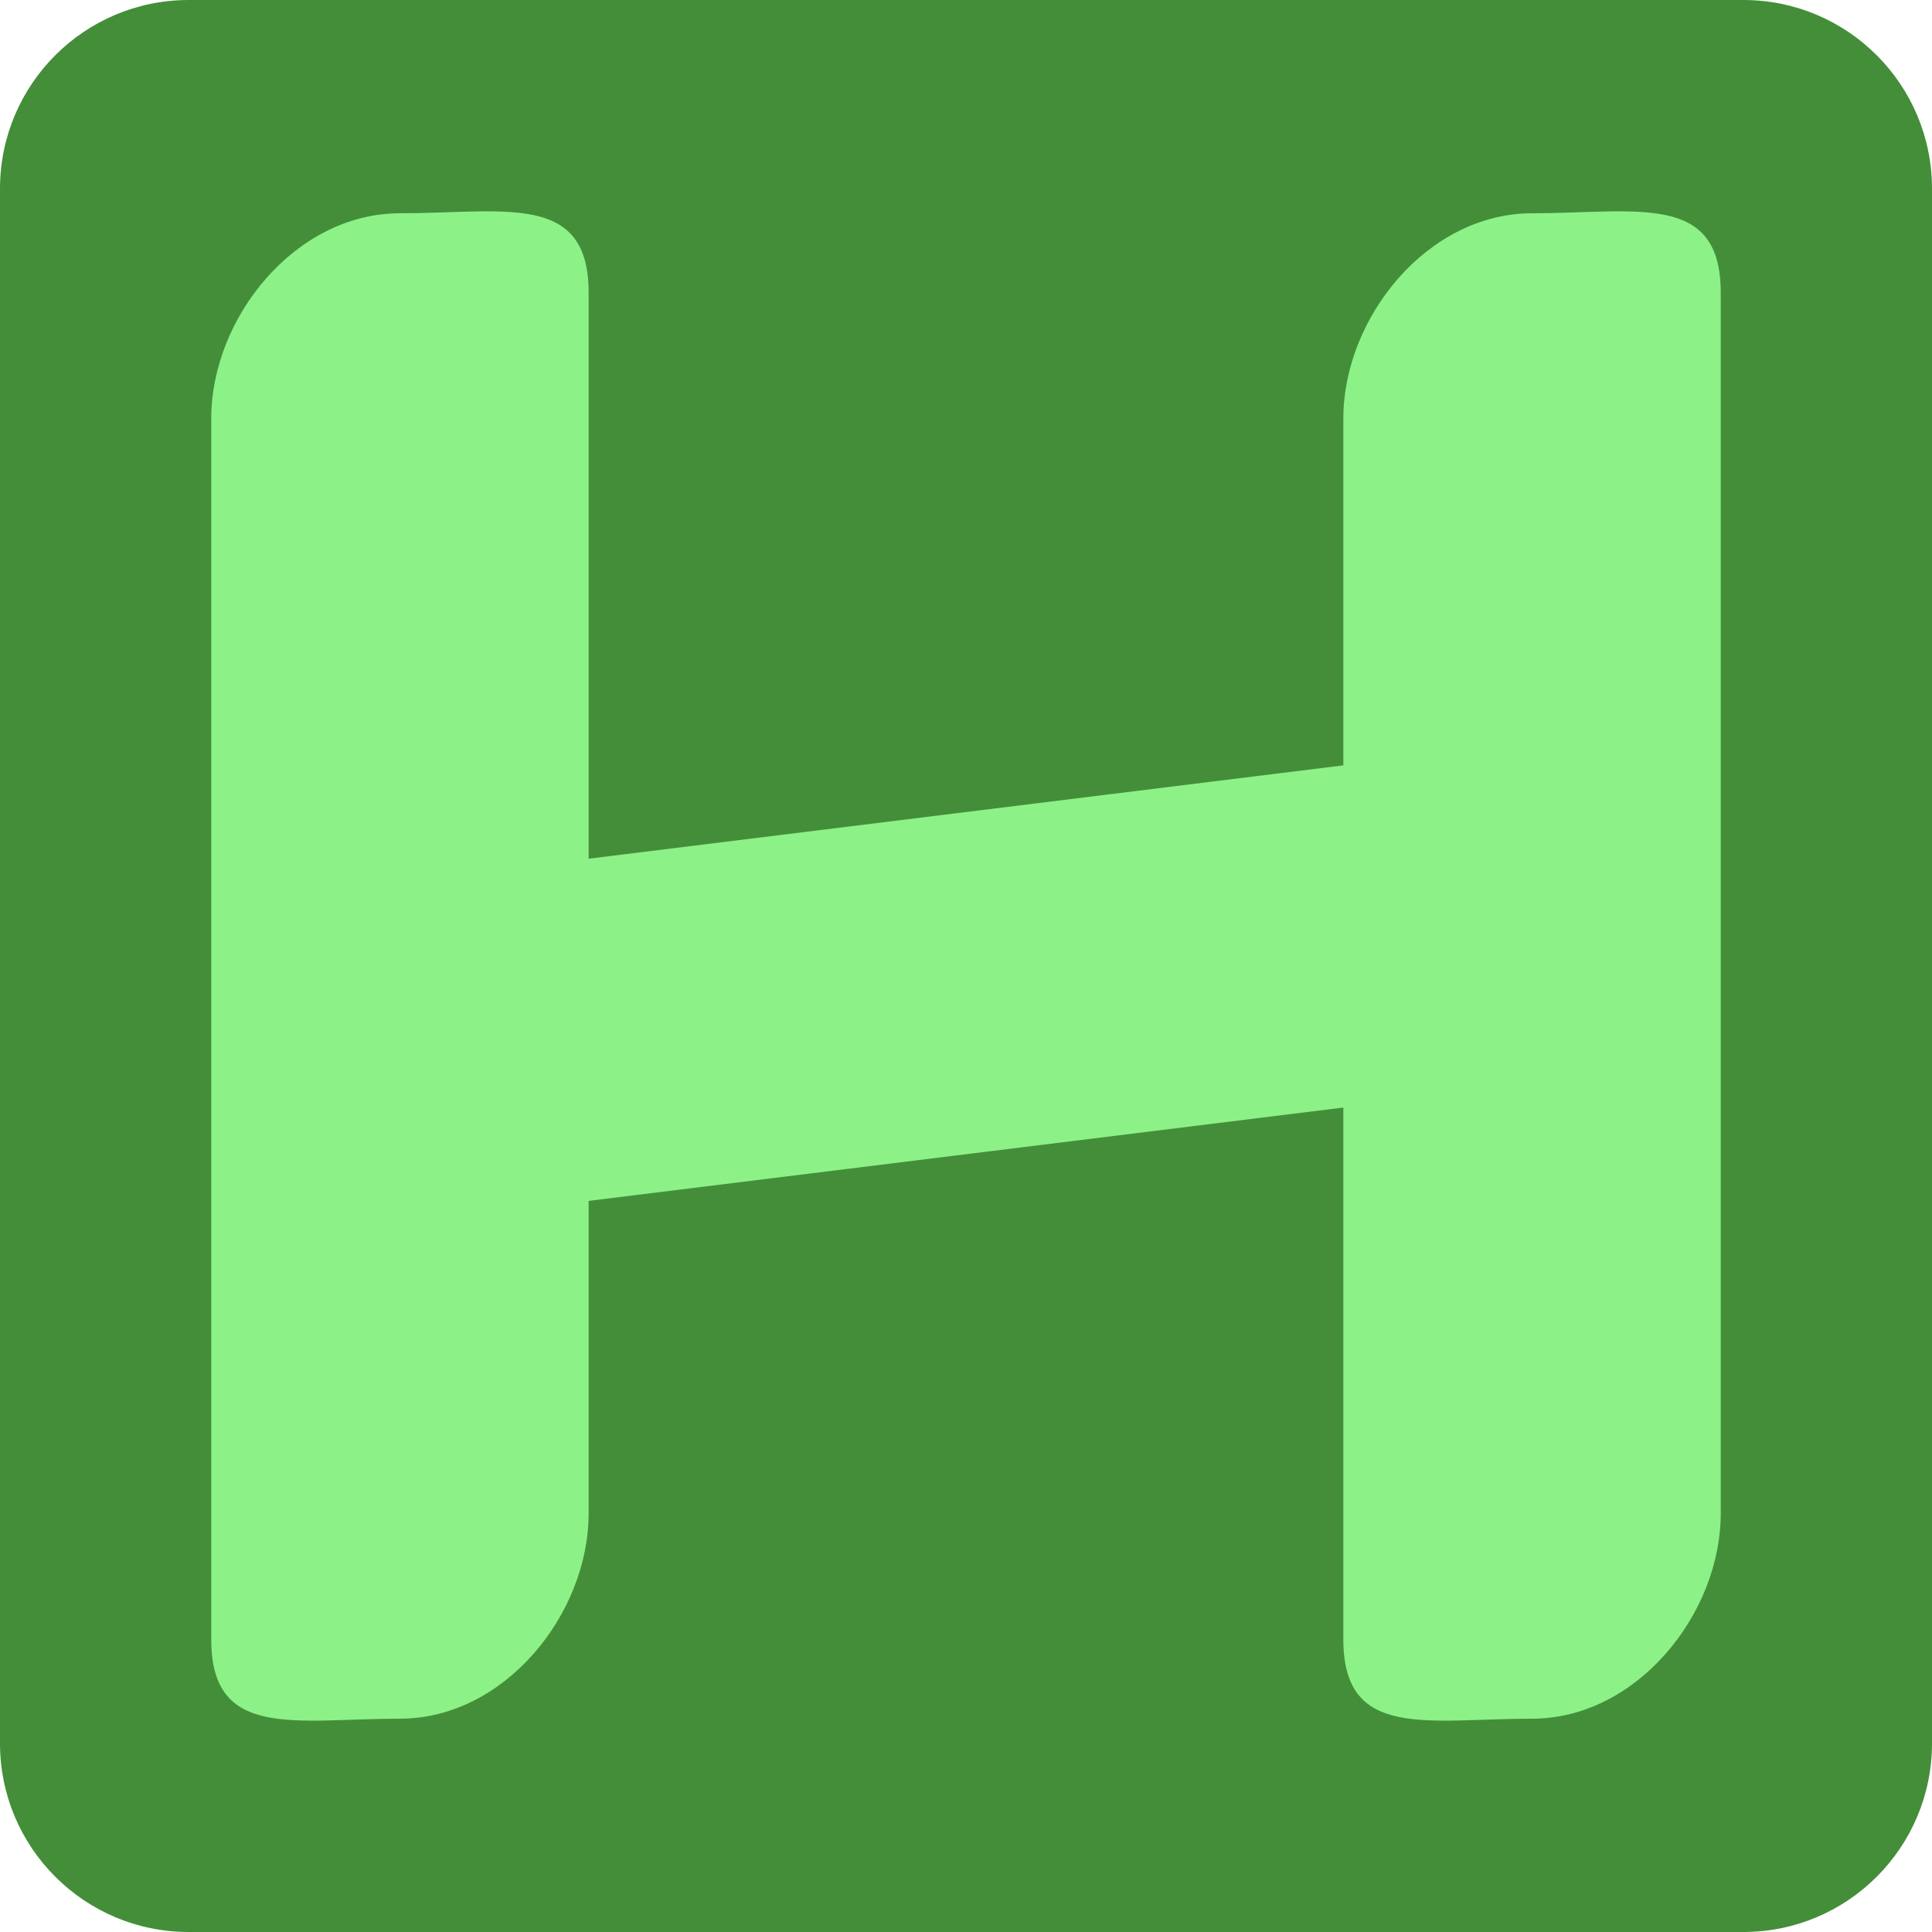
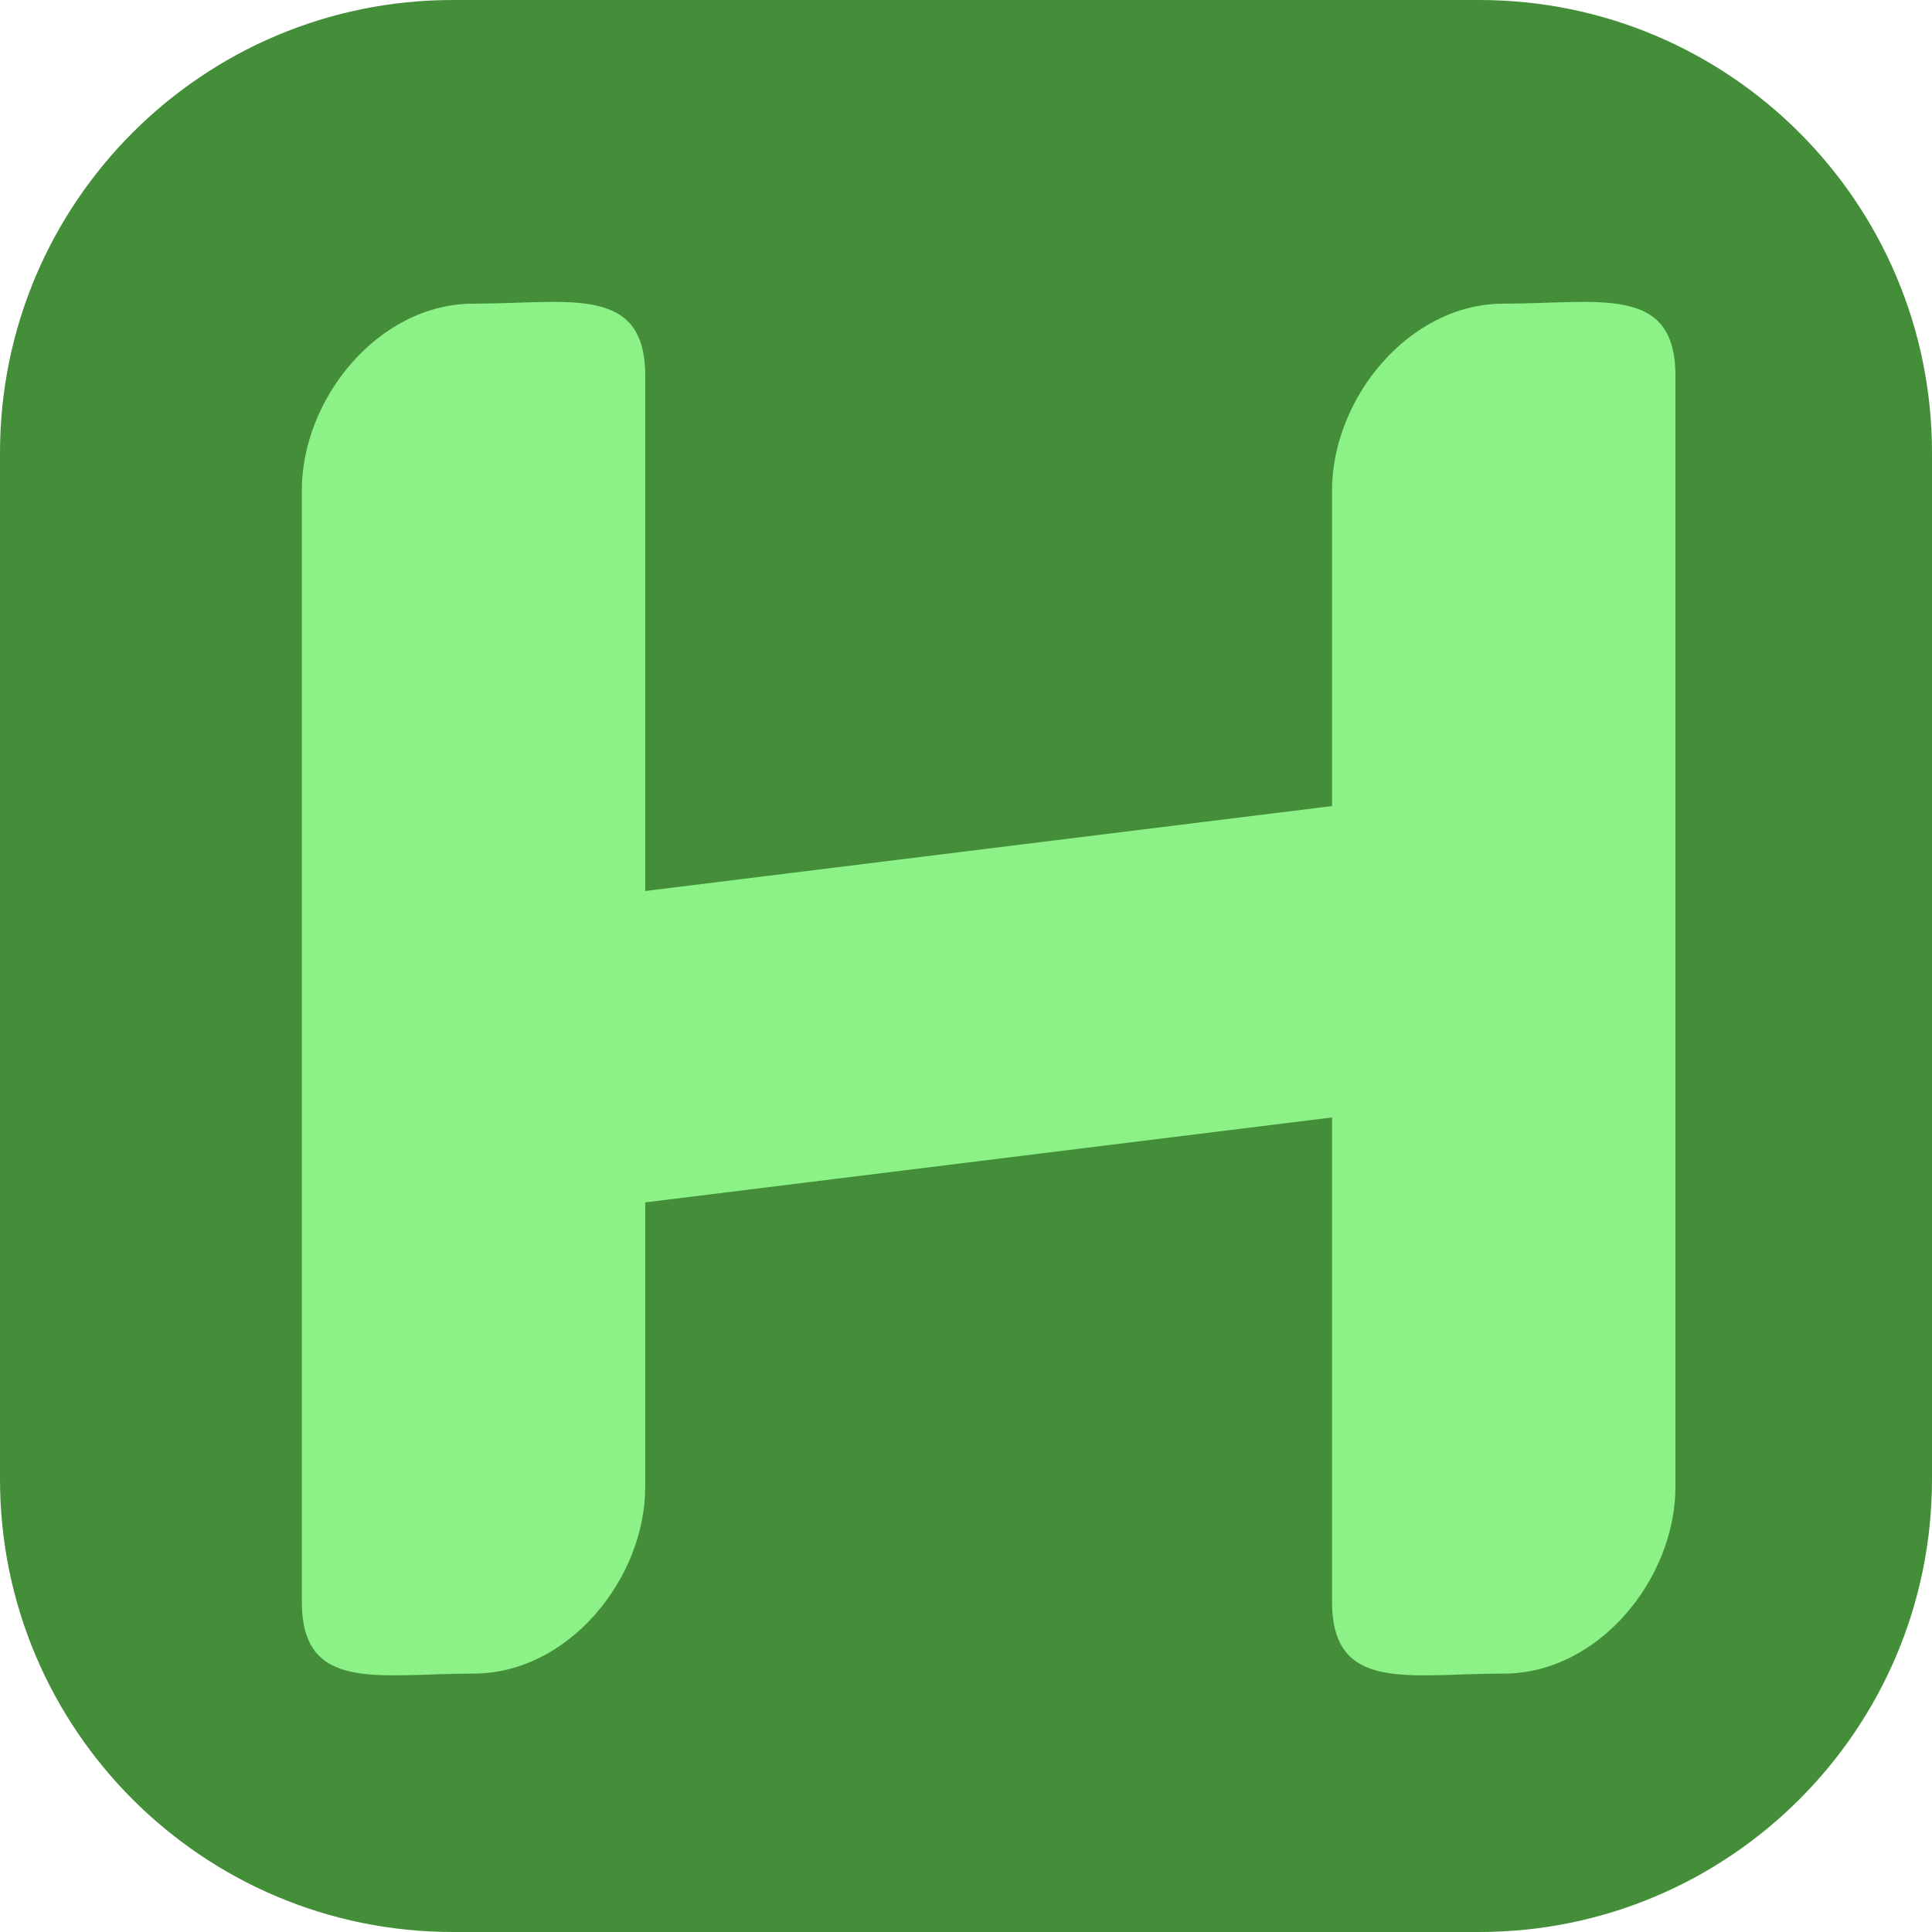
- <svg xmlns="http://www.w3.org/2000/svg" width="256" height="256" title="Icon Name" viewBox="0 0 256 256" fill="none" id="id" version="1.1">
+ <svg xmlns="http://www.w3.org/2000/svg" width="256" height="256" viewBox="0 0 256 256" fill="none" version="1.1" id="svg1">
  <defs id="defs1" />
-   <style id="style1">
- #id {
-     rect {fill: #15191C}
- 
-     @media (prefers-color-scheme: light) {
-         rect {fill: #F4F2ED}
-     }
- }
- </style>
-   <rect width="256" height="256" rx="25" fill="#15191C" id="rect1" style="fill:#448e3a;fill-opacity:1" />
-   <g id="g1" style="display:inline" transform="matrix(18.89764,0,0,17.13556,-27.00001,-17.33782)">
+   <rect width="256" height="256" rx="60" fill="#242938" id="rect1" style="fill:#448e3a;fill-opacity:1" />
+   <g id="g1" style="display:inline" transform="matrix(17.19685,0,0,15.59336,-10.05001,-1.257418)">
    <path id="left" style="display:inline;fill:#8cf287;stroke-width:0.294" d="m 4.233,2.661 c 0.733,0 1.323,-0.167 1.323,0.612 v 9.442 c 0,0.779 -0.59,1.587 -1.323,1.587 -0.733,0 -1.323,0.167 -1.323,-0.612 V 4.248 c 0,-0.779 0.59,-1.587 1.323,-1.587 z" />
    <path id="right" style="display:inline;fill:#8cf287;stroke-width:0.294" d="m 12.171,2.661 c 0.733,0 1.323,-0.167 1.323,0.612 v 9.442 c 0,0.779 -0.59,1.587 -1.323,1.587 -0.733,0 -1.323,0.167 -1.323,-0.612 V 4.248 c 0,-0.779 0.59,-1.587 1.323,-1.587 z" />
    <path id="middle" style="display:inline;fill:#8cf287;stroke-width:0.283" d="M 5.292,7.688 11.113,6.894 V 9.54 L 5.292,10.334 Z" />
  </g>
</svg>
